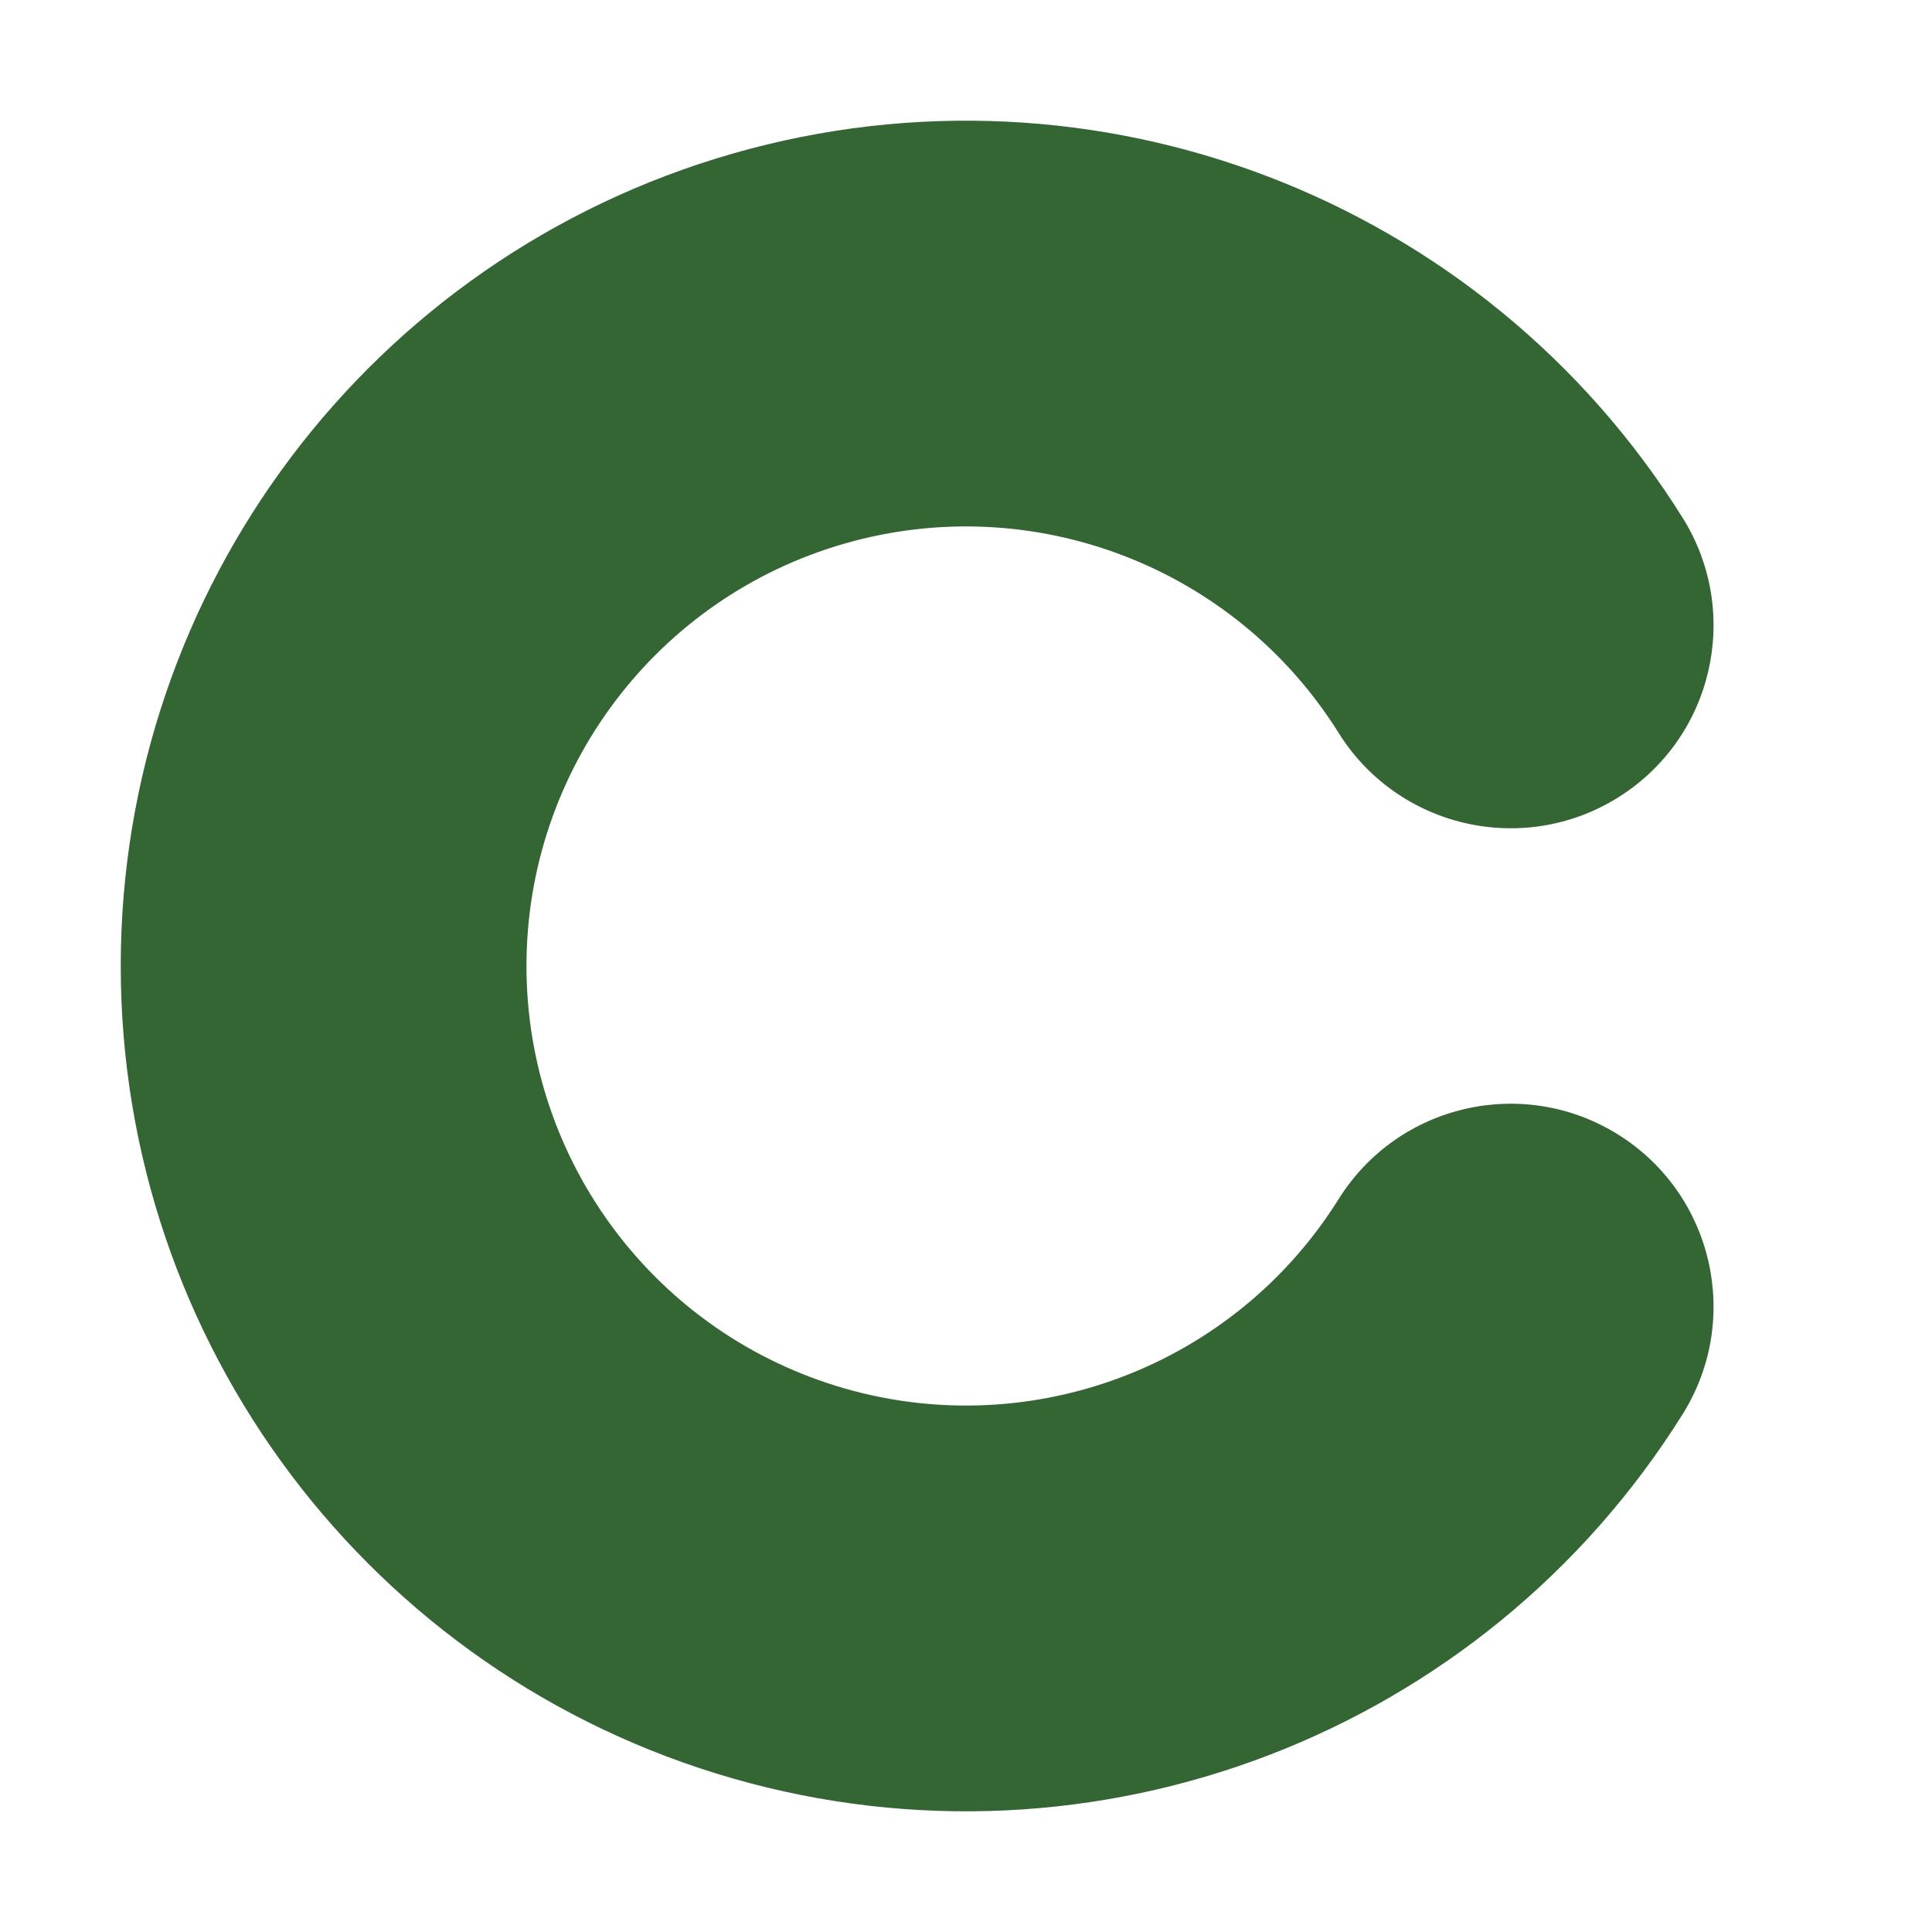
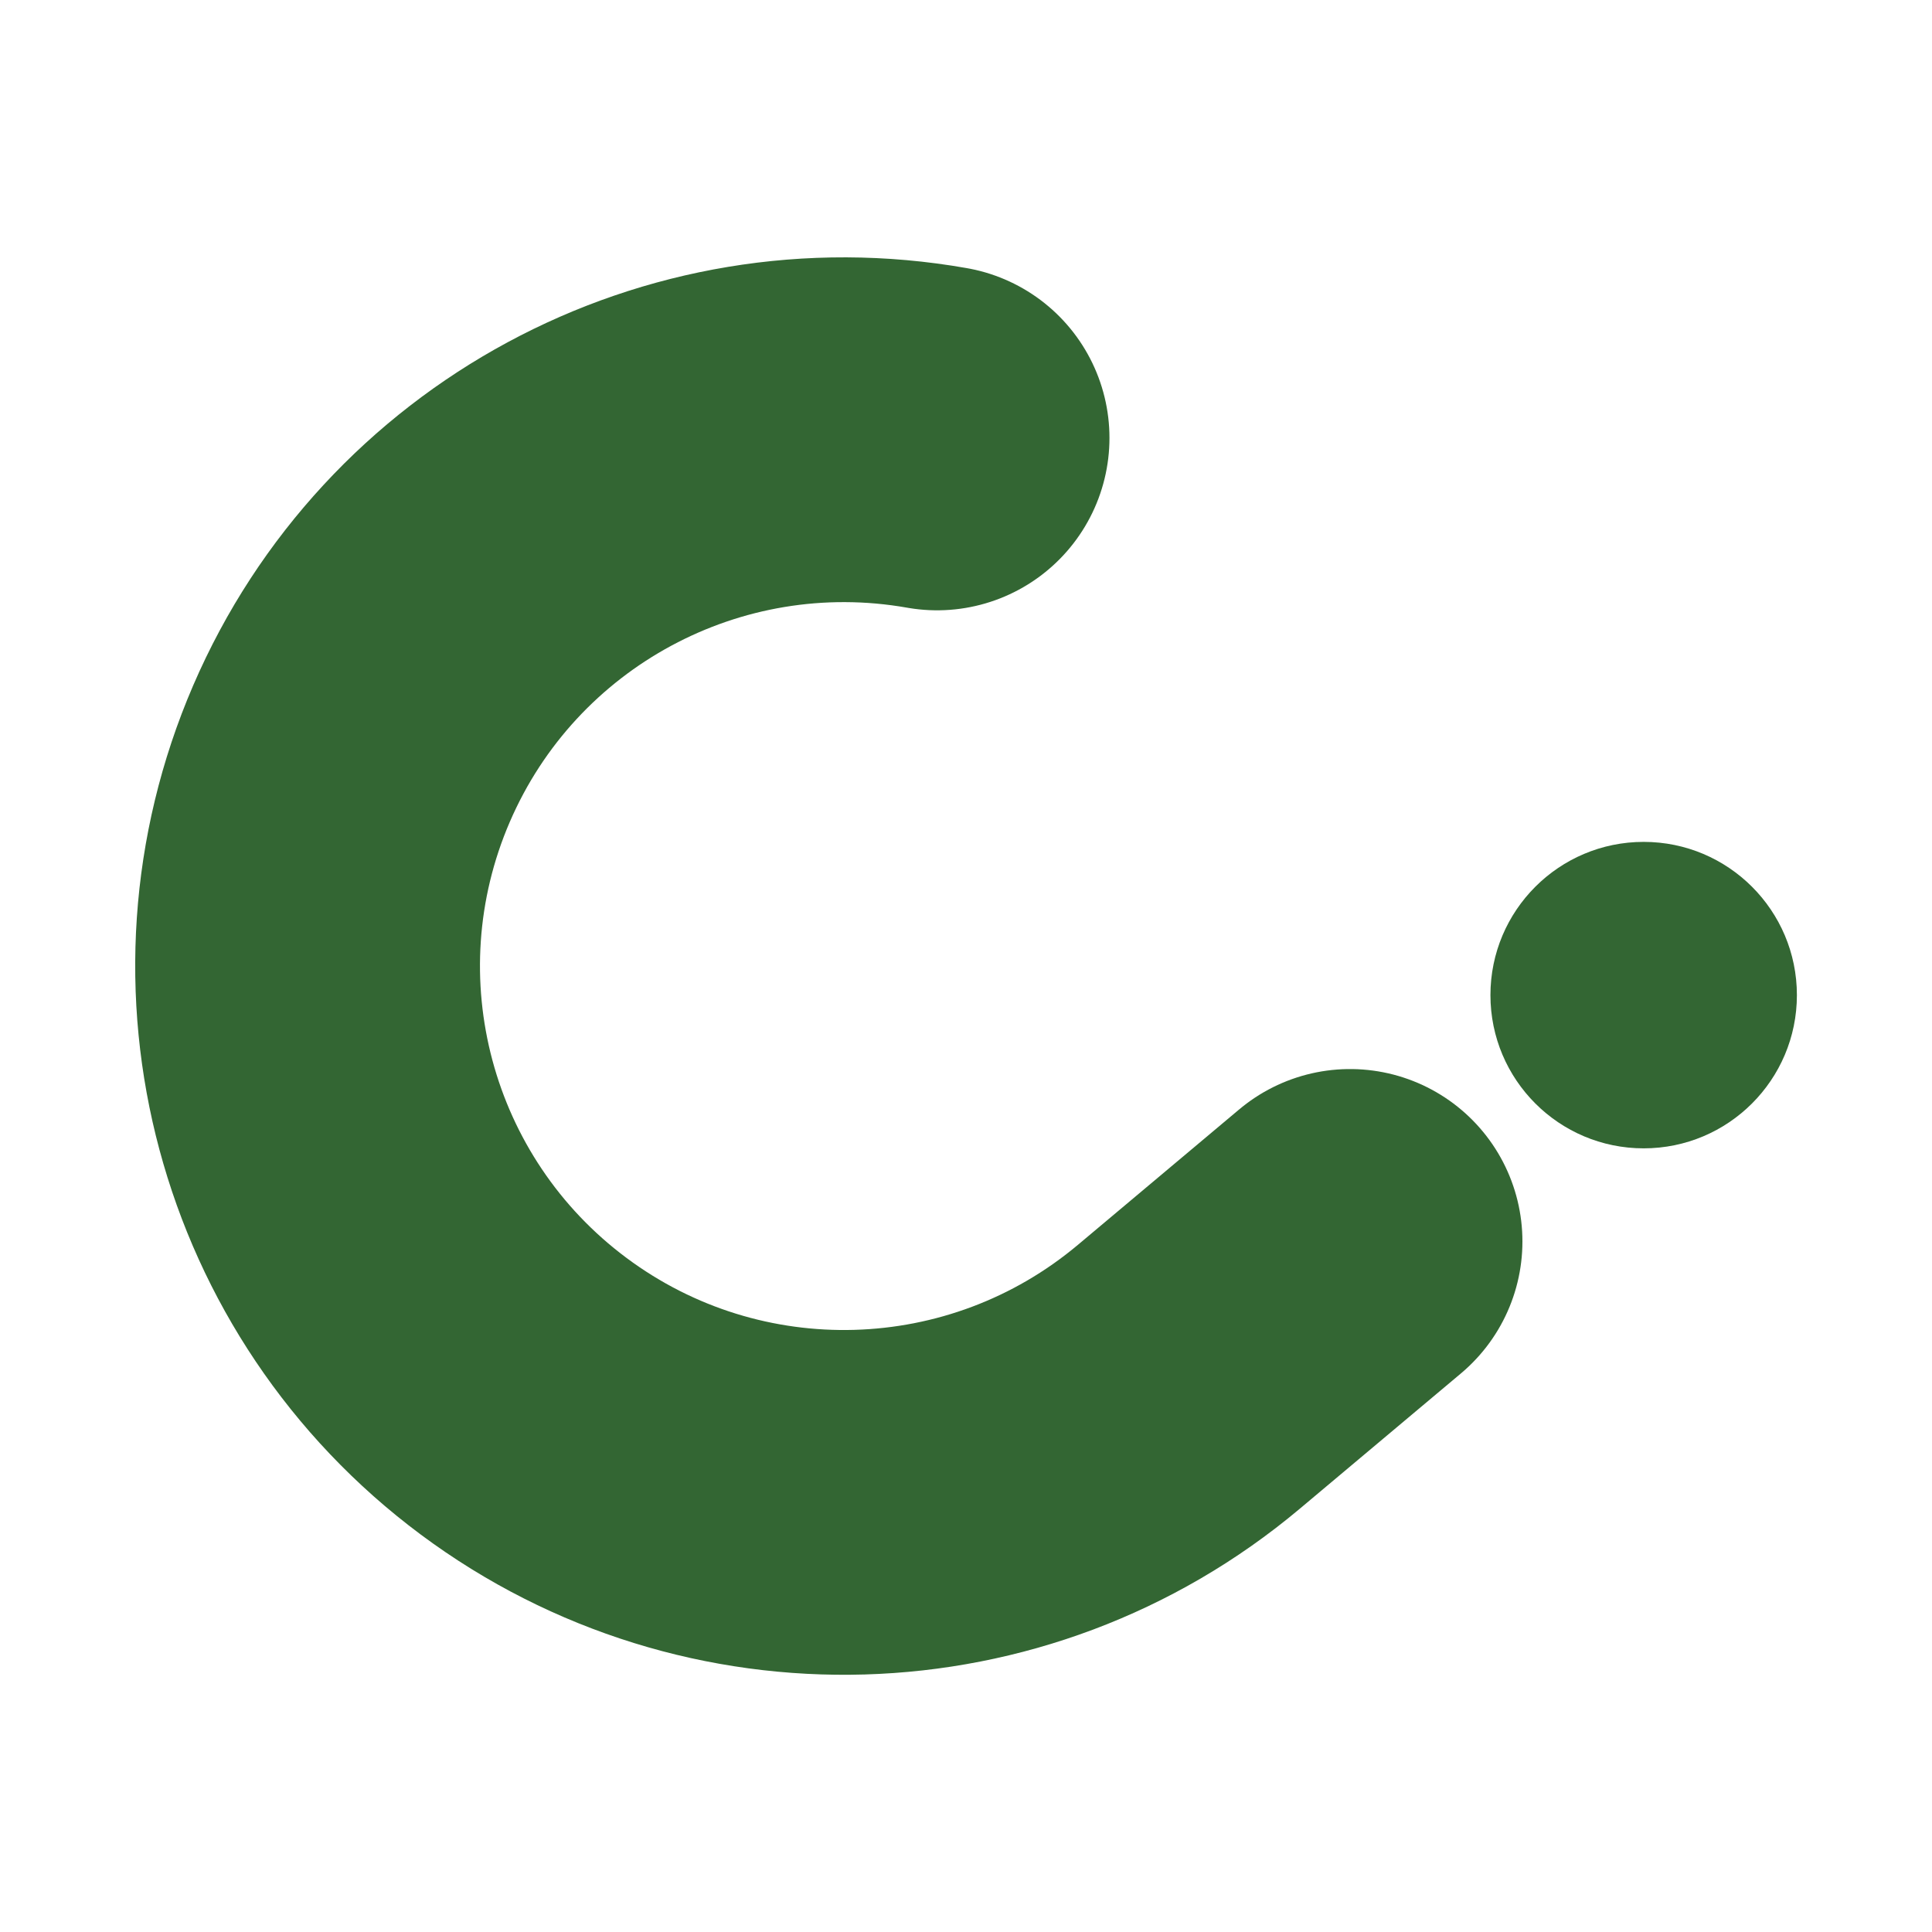
<svg xmlns="http://www.w3.org/2000/svg" width="512" height="512" viewBox="0 0 512 512">
-   <path fill="#336633" d="M445.963 137.298 A224.000 224.000 0 1 0 445.963 374.702 A53.760 53.760 0 0 0 354.781 317.725 A116.480 116.480 0 1 1 354.781 194.275 A53.760 53.760 0 0 0 445.963 137.298 Z" />
+   <g transform="translate(256.00 256.00) scale(5.076) translate(-49.97 -50.00)">
+     <path d="M48.46 22.43 A28.0 28.0 0 1 0 61.60 71.45 L70.02 64.38" fill="none" stroke="#336633" stroke-width="18.0" stroke-linecap="round" stroke-linejoin="round" />
+     <circle cx="85.35" cy="51.52" r="8.0" fill="#336633" />
+   </g>
</svg>
